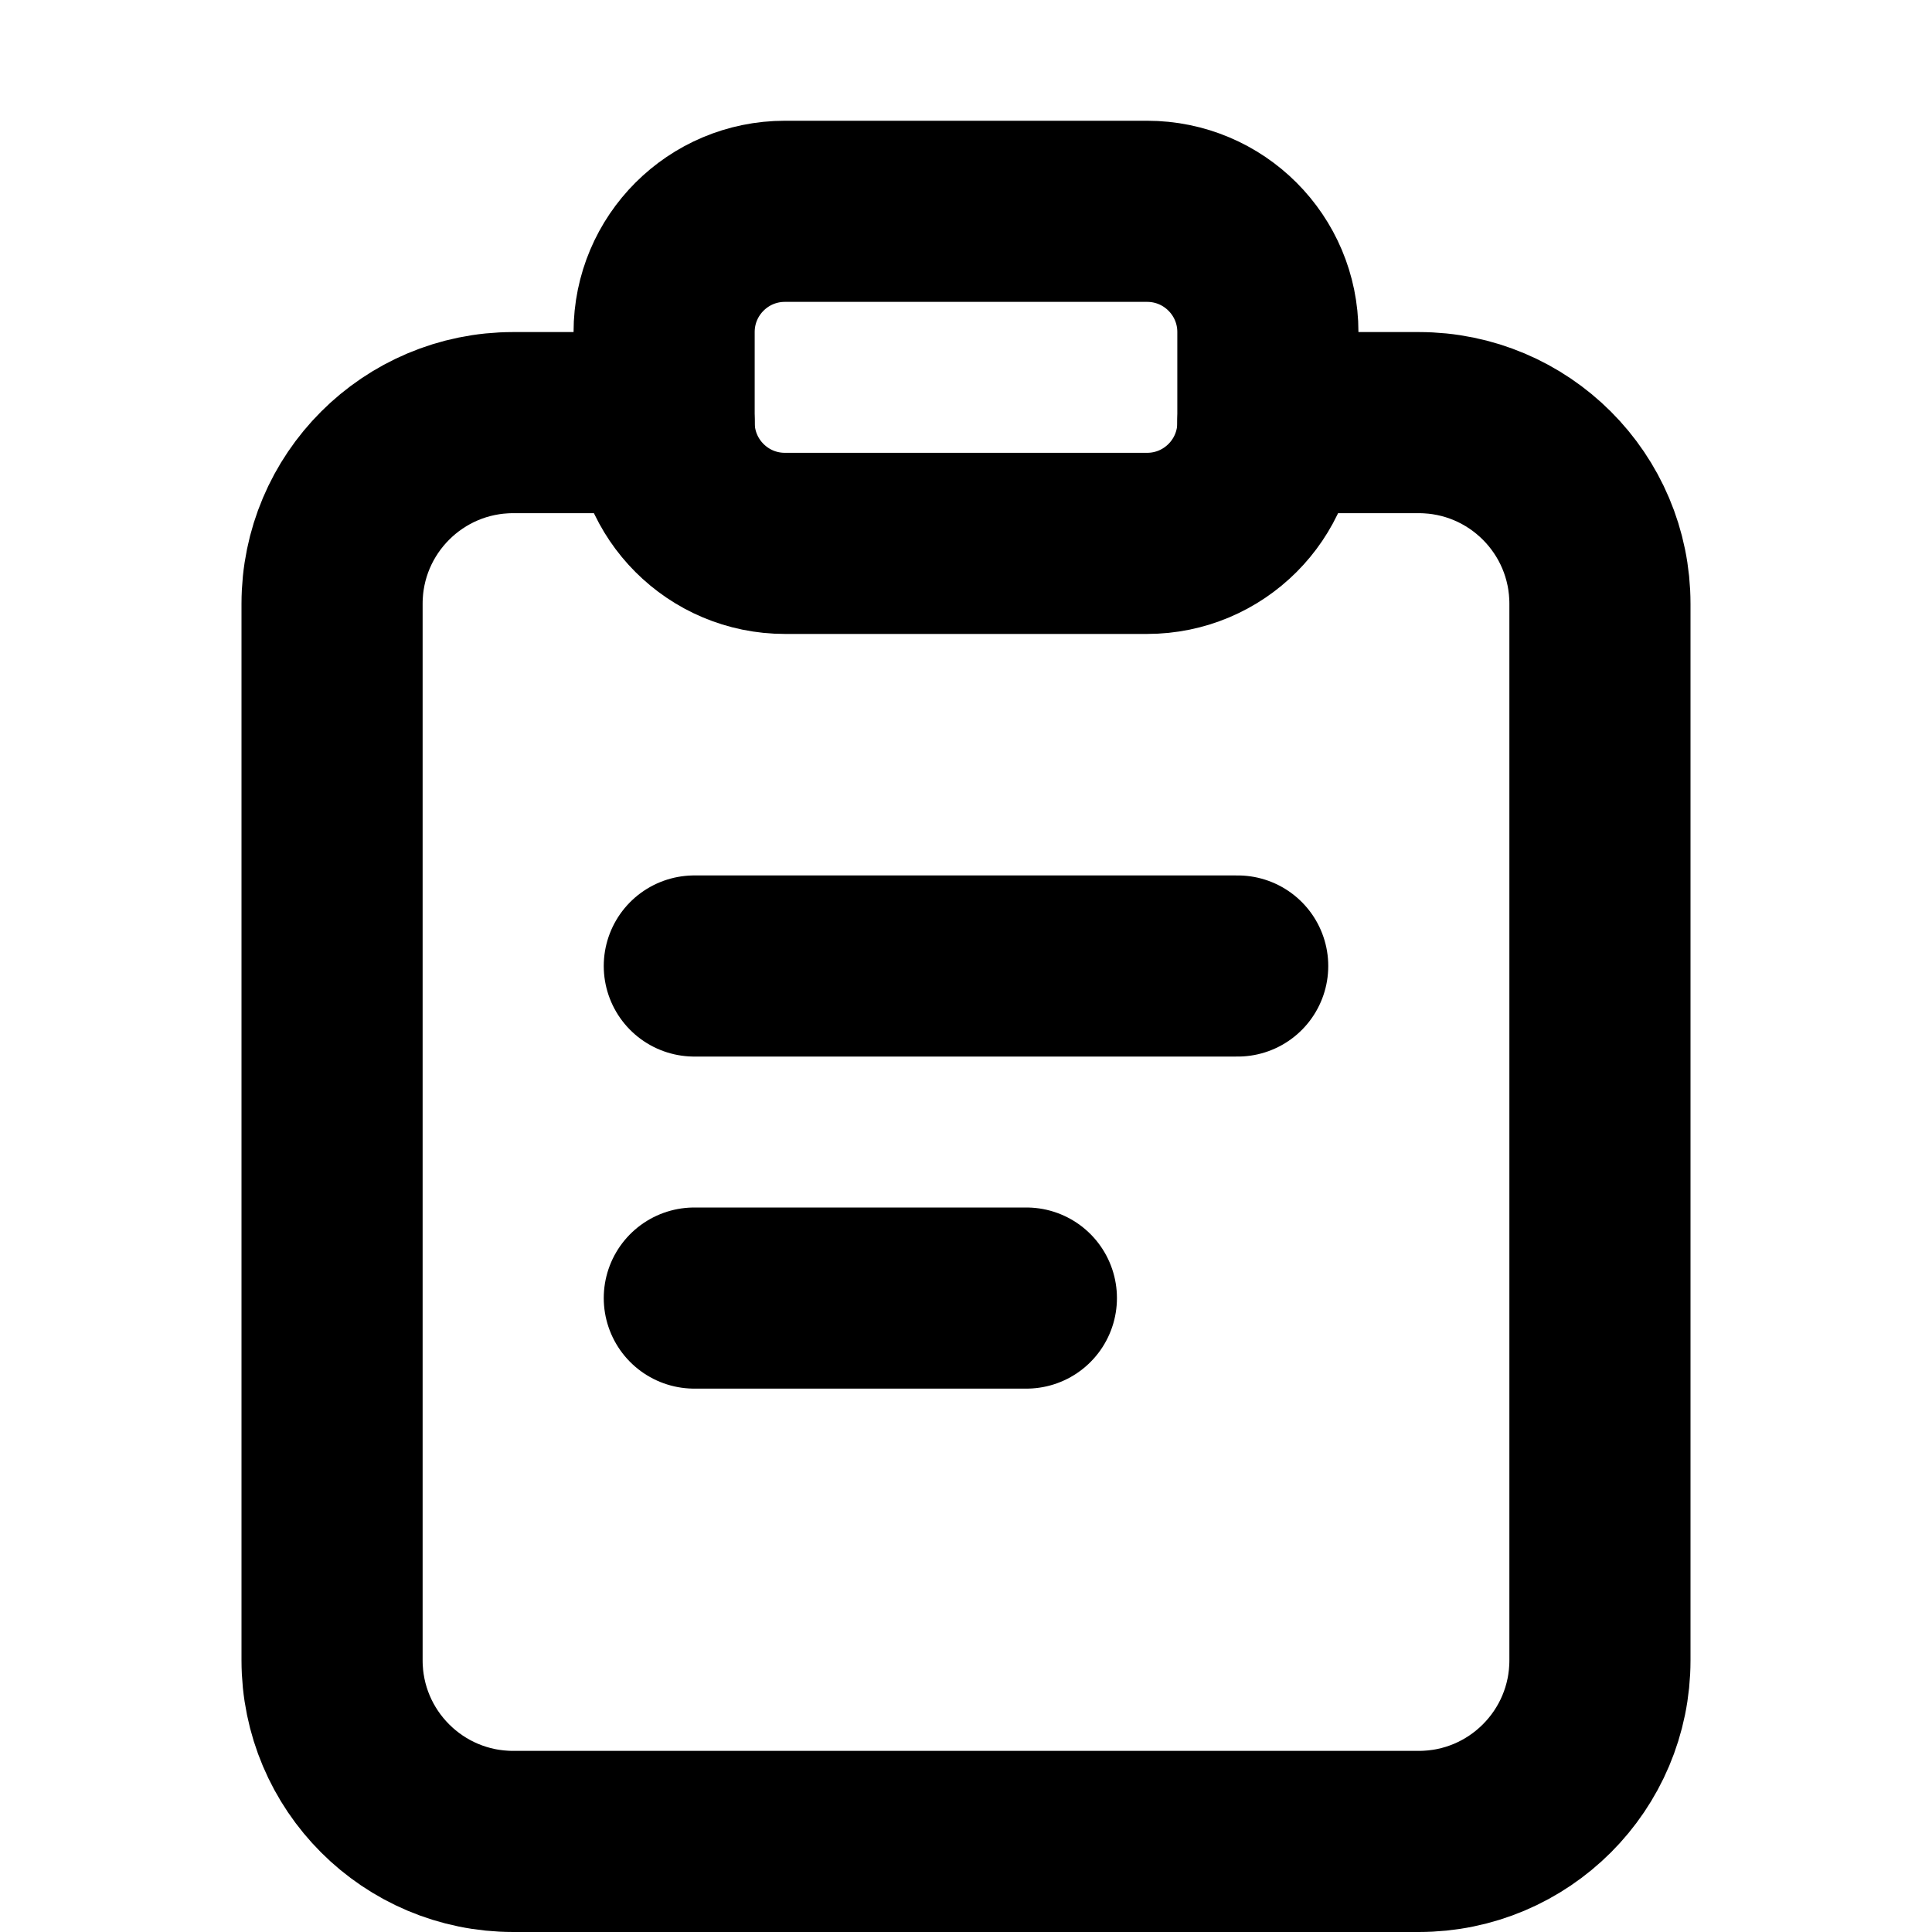
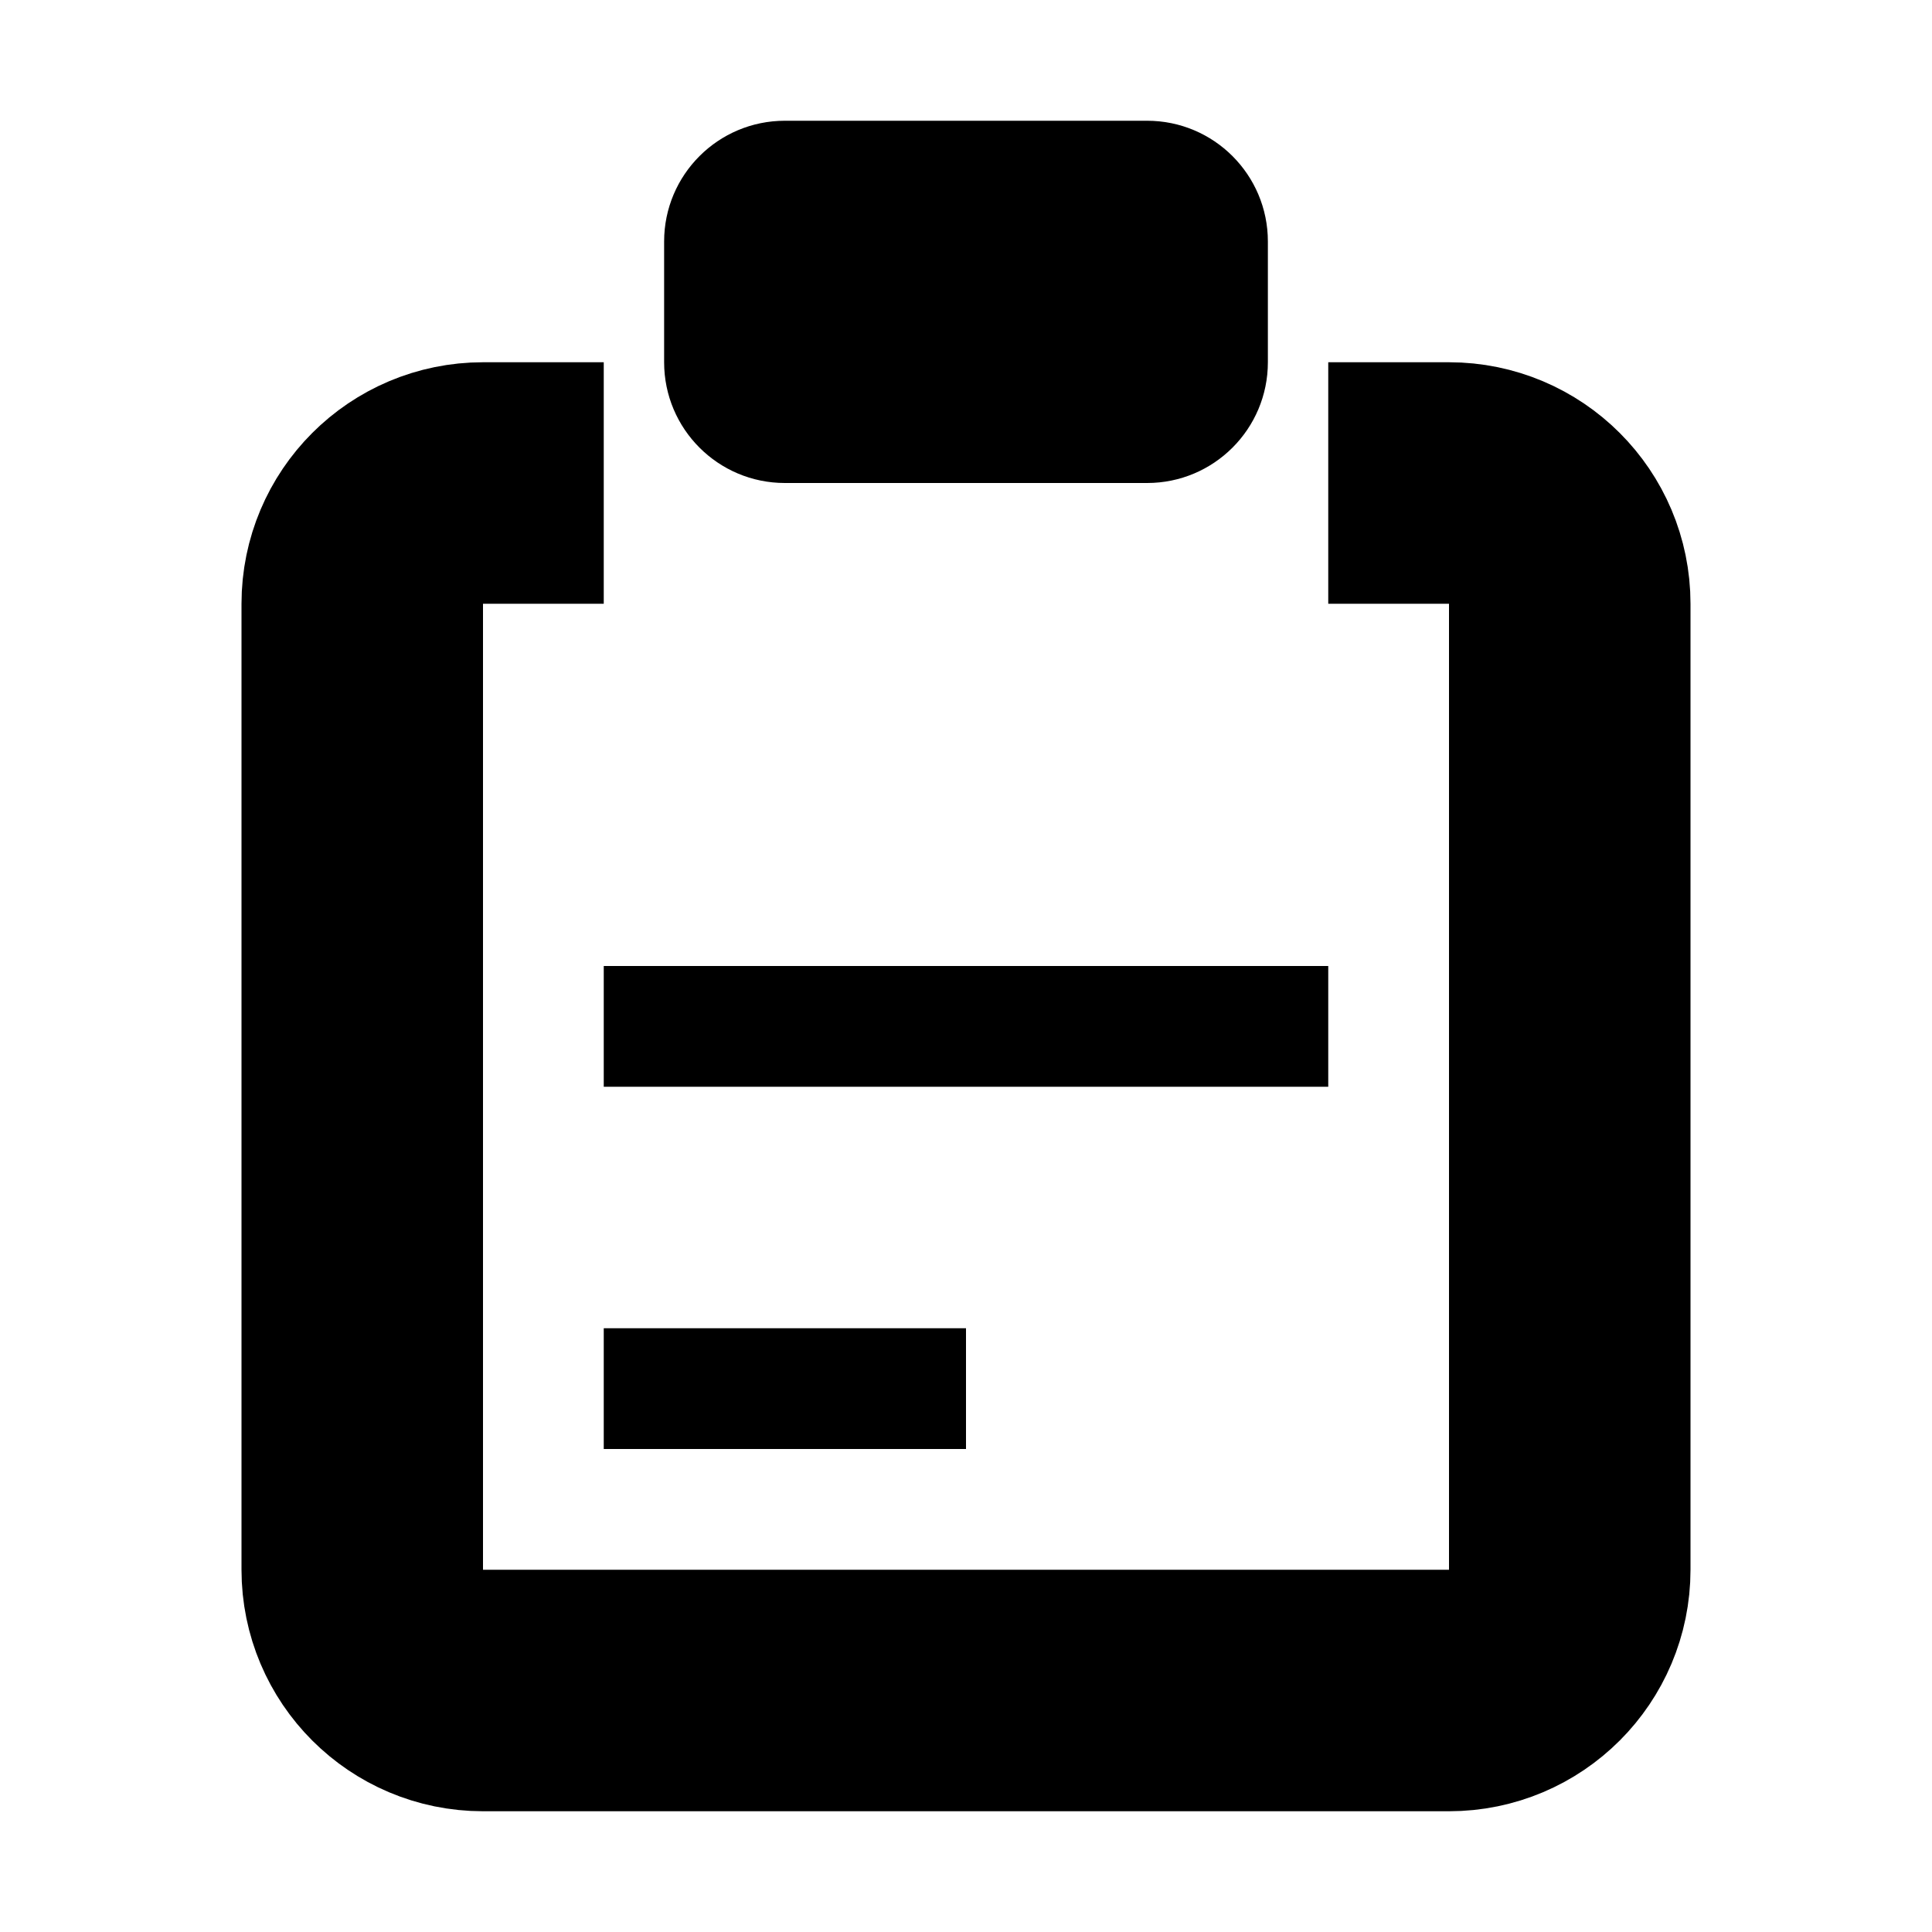
<svg xmlns="http://www.w3.org/2000/svg" width="16" height="16" viewBox="0 0 16 16">
-   <g fill="none" stroke="#000" stroke-width="1.5" stroke-linecap="round" stroke-linejoin="round">
-     <path d="M5.5 3.5h-1.25A1.5 1.5 0 0 0 2.75 5v8.75a1.5 1.5 0 0 0 1.5 1.5h7.5a1.5 1.5 0 0 0 1.5-1.5V5a1.5 1.5 0 0 0-1.5-1.5H10.5" />
-     <rect x="5.5" y="1.75" width="5" height="2.75" rx="1" />
-     <path d="M5.75 8h4.5M5.75 10.75h2.75" />
+   <g fill="none" stroke="#000" stroke-linejoin="round">
+     <path stroke-width="2" d="M5 4H4a1 1 0 0 0-1 1v8a1 1 0 0 0 1 1h8a1 1 0 0 0 1-1V5a1 1 0 0 0-1-1h-1" />
+     <rect fill="#000" stroke="none" x="5.5" y="1" width="5" height="3" rx="1" />
+     <path stroke-width="1" d="M5 8.5h6M5 11.5h3" />
  </g>
</svg>
